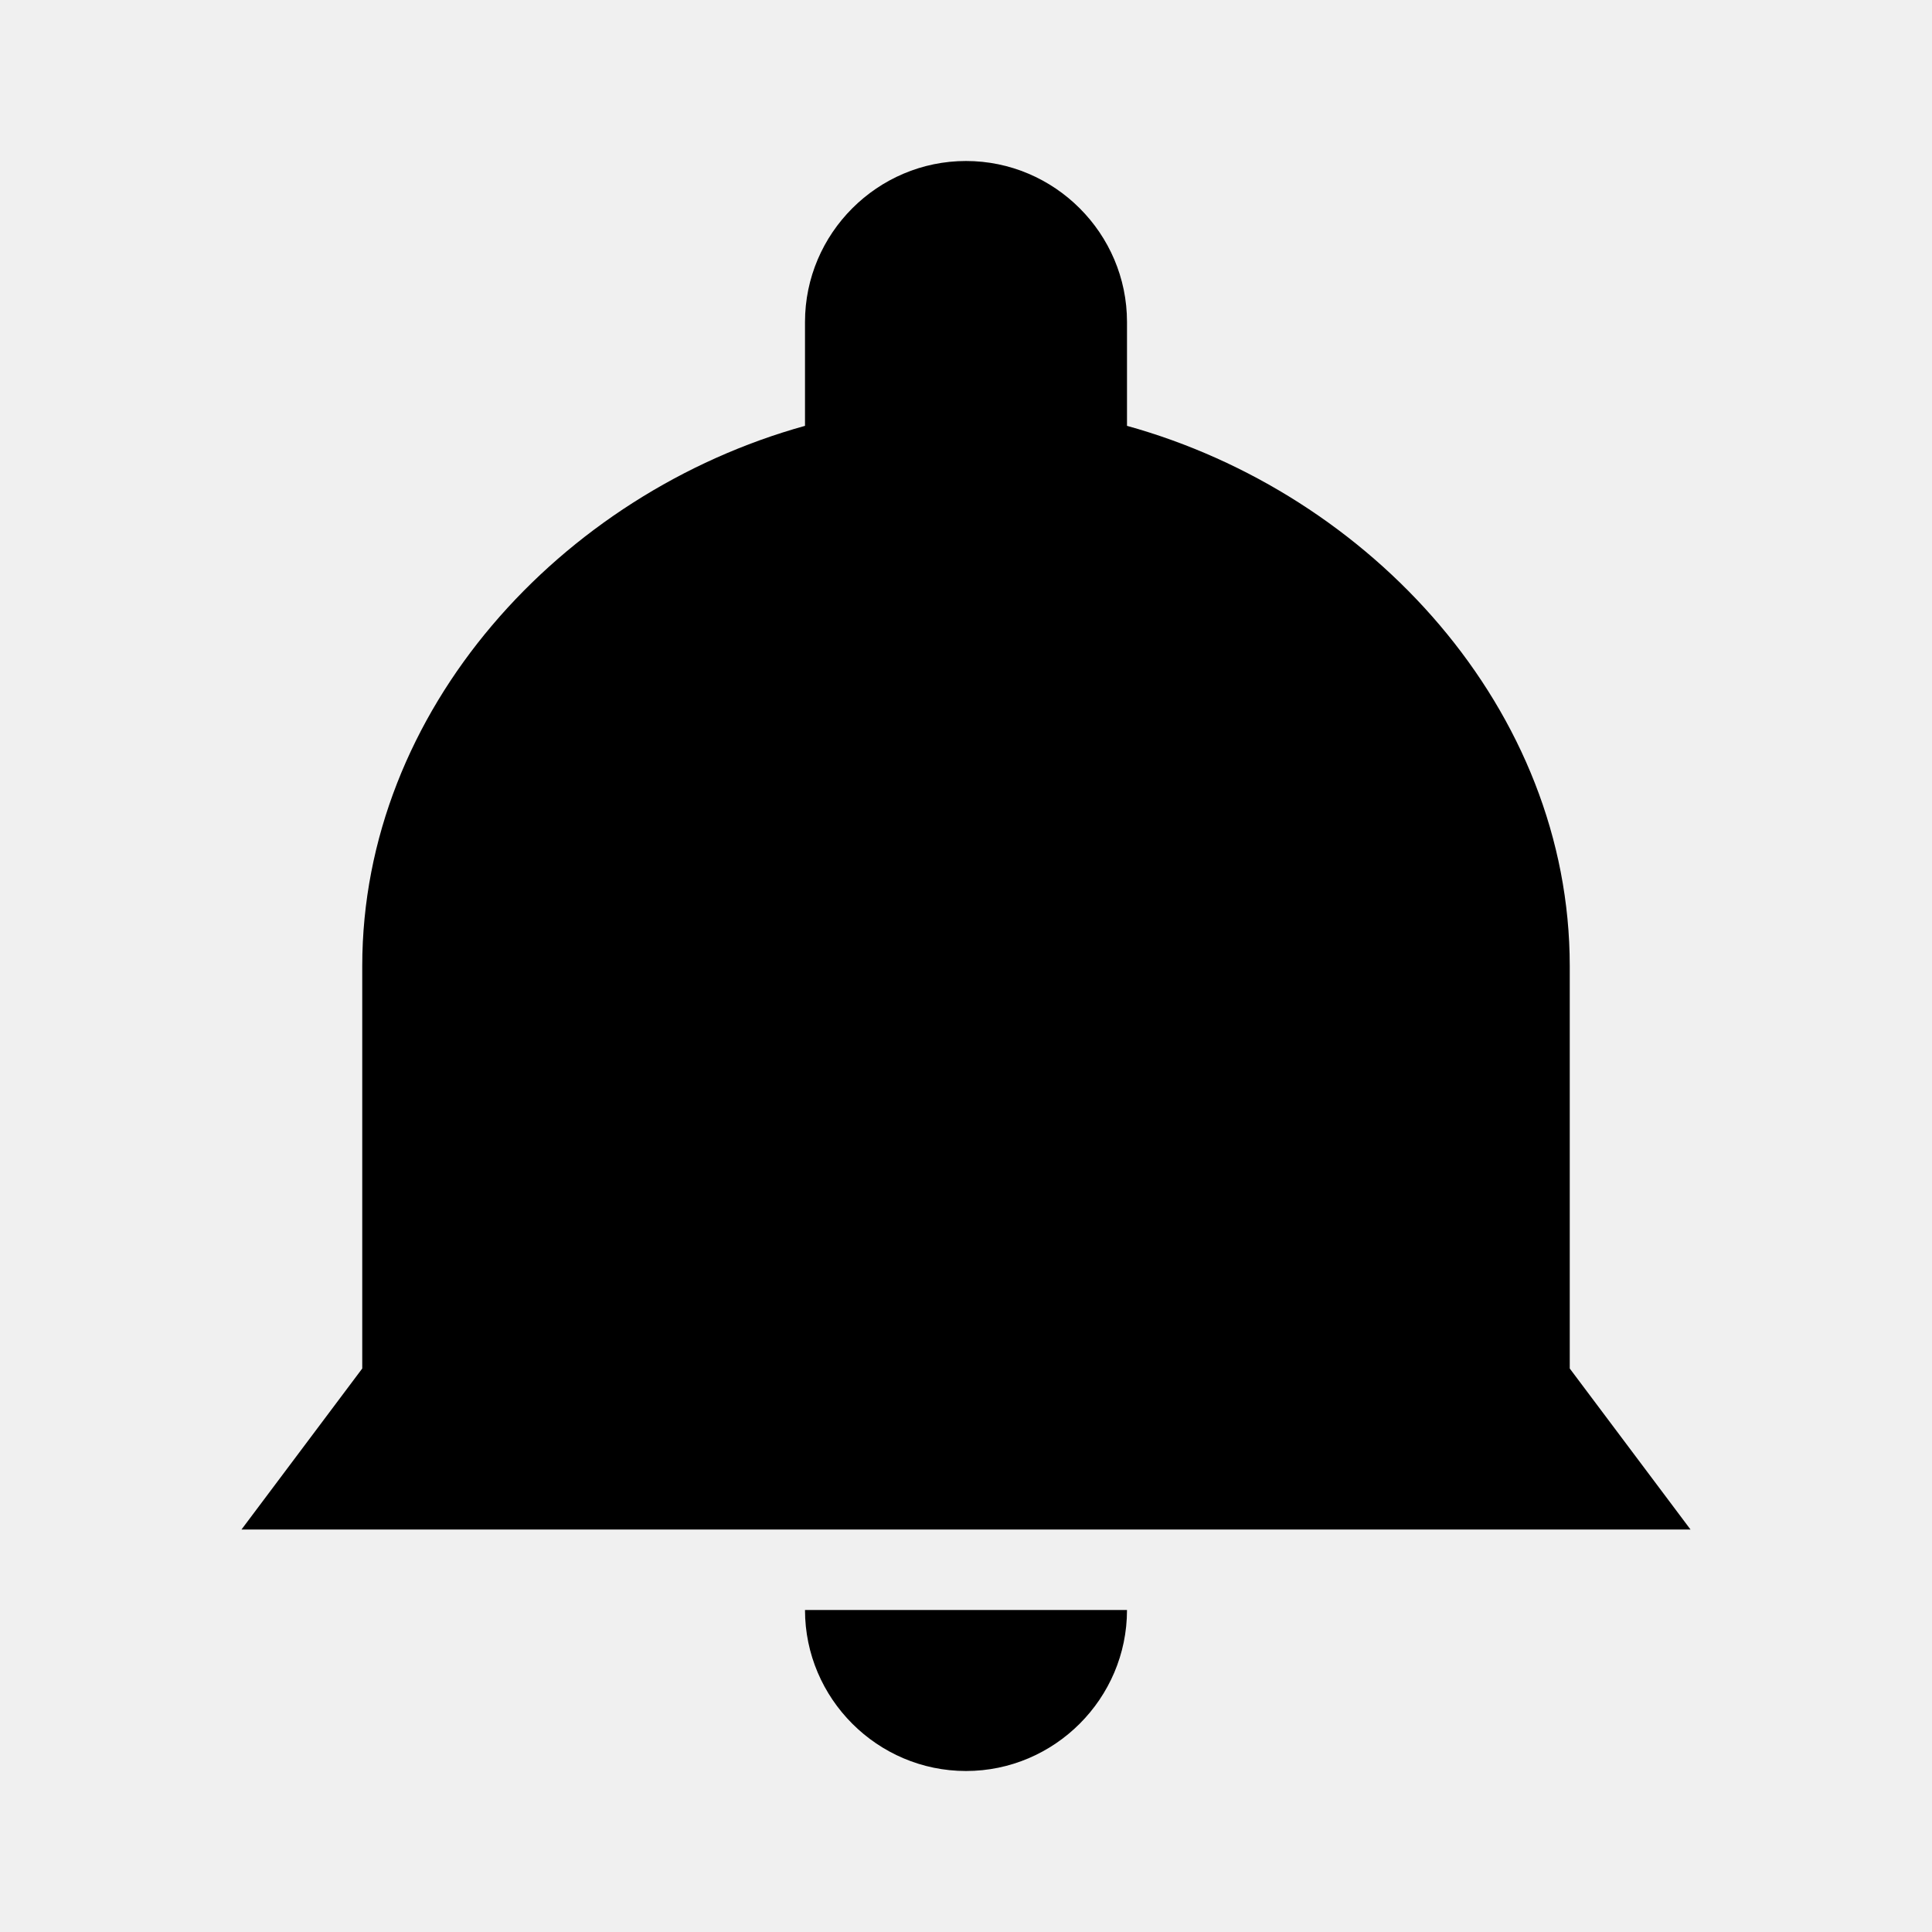
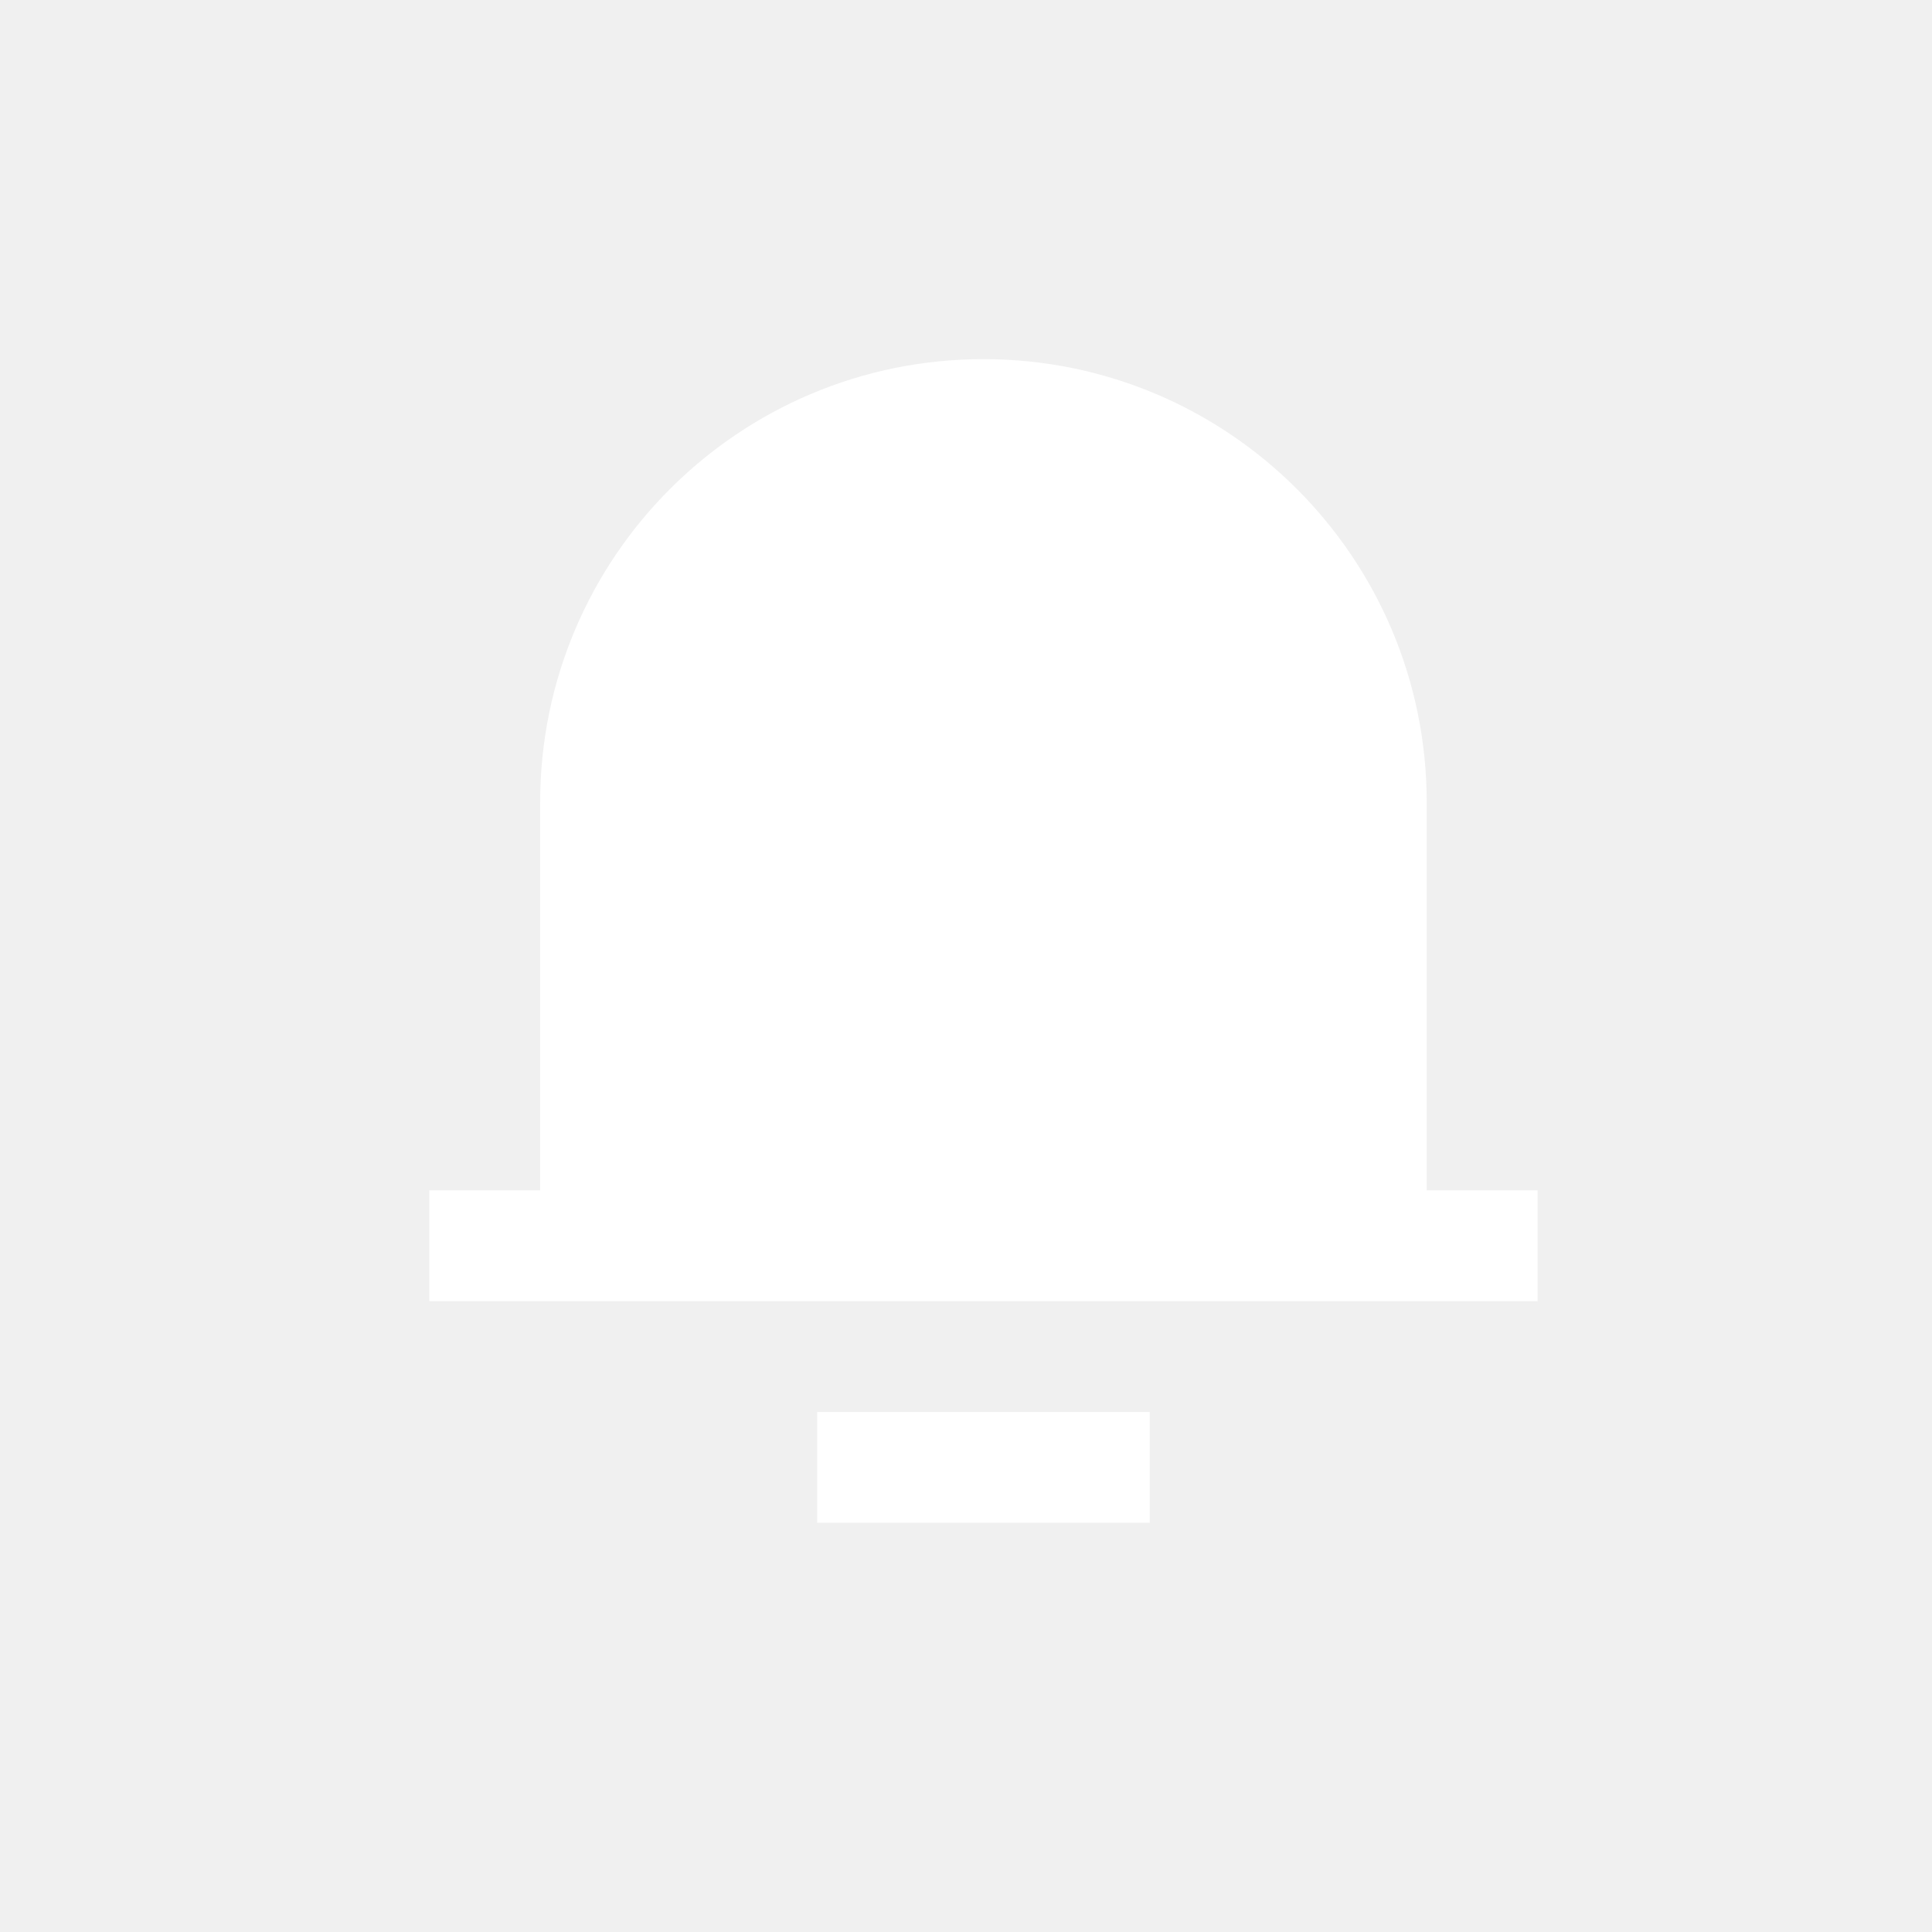
- <svg xmlns="http://www.w3.org/2000/svg" width="24" height="24" viewBox="0 0 24 24" fill="none">
-   <path d="M12 2C13.1 2 14 2.9 14 4V5.29C17.03 6.13 19.5 8.82 19.5 12V17L21 19H3L4.5 17V12C4.5 8.82 6.97 6.13 10 5.29V4C10 2.9 10.9 2 12 2ZM12 22C13.1 22 14 21.1 14 20H10C10 21.1 10.9 22 12 22Z" fill="currentColor" />
+ <svg xmlns="http://www.w3.org/2000/svg" width="36" height="36" viewBox="0 0 36 36" fill="white">
+   <path d="M26.585 22.18H28.651V24.245H8V22.18H10.065V14.953C10.065 10.391 13.763 6.692 18.325 6.692C22.887 6.692 26.585 10.391 26.585 14.953V22.18ZM15.228 26.31H21.423V28.375H15.228V26.31Z" />
</svg>
